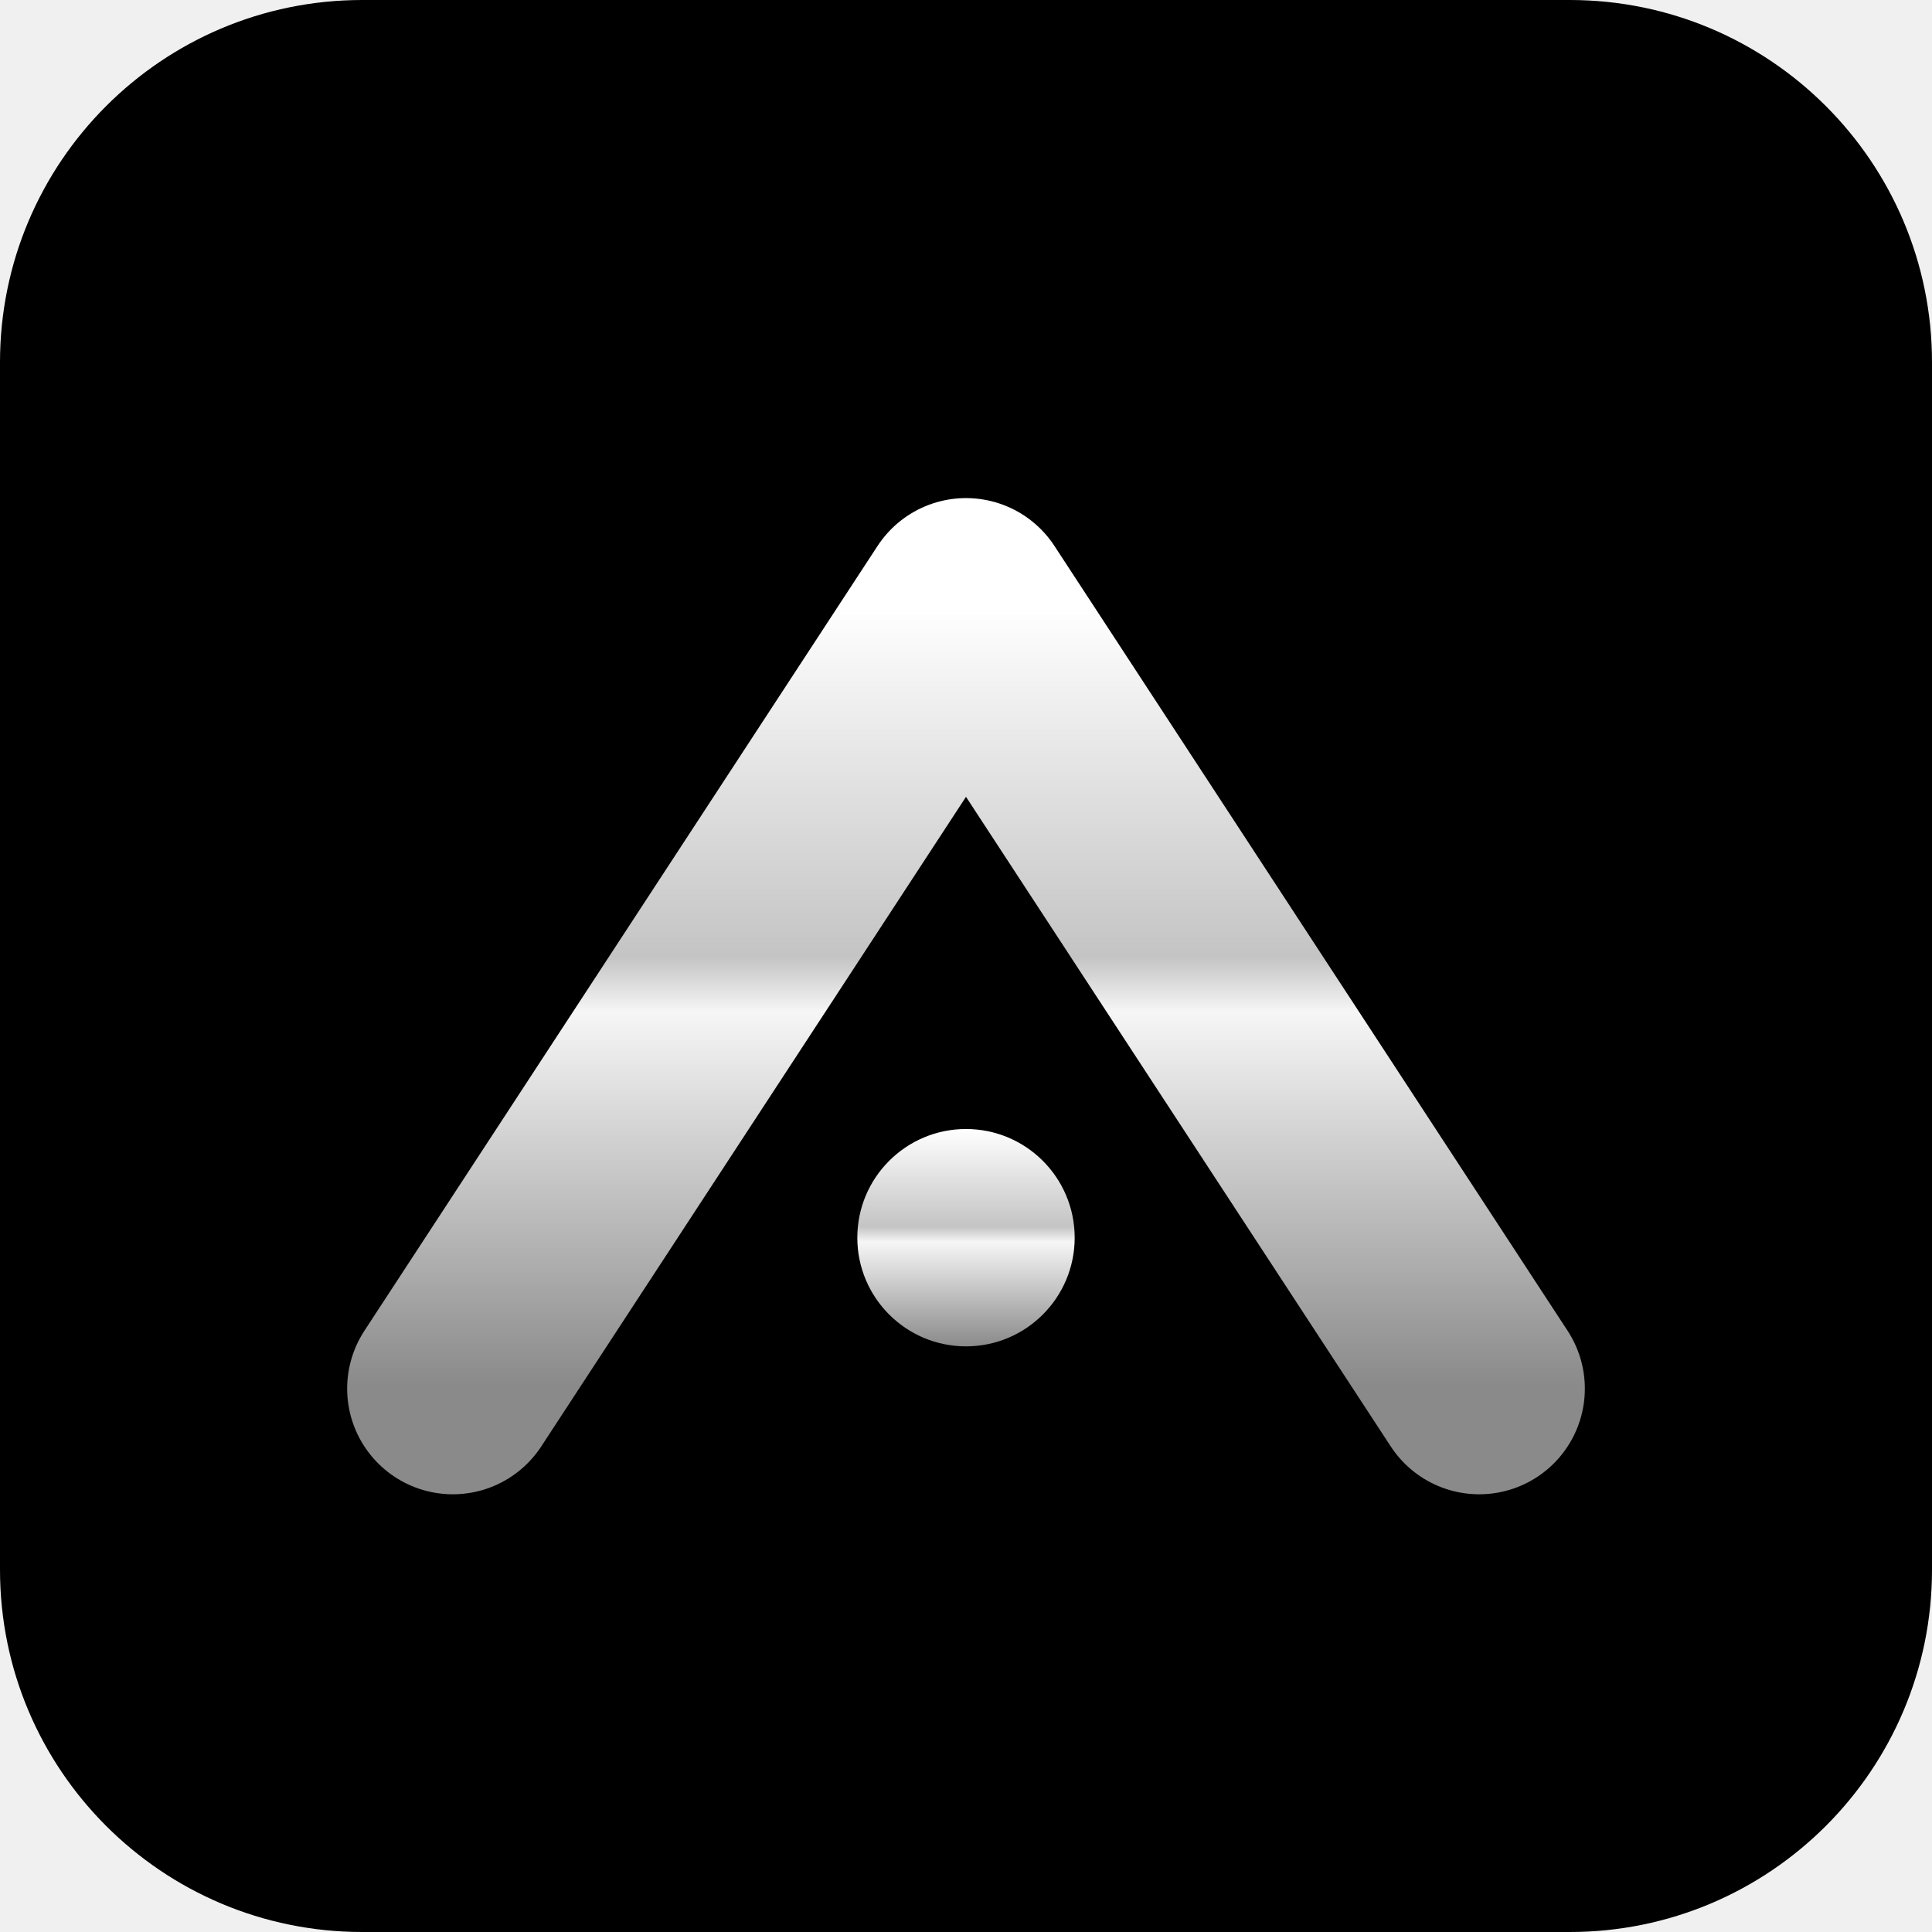
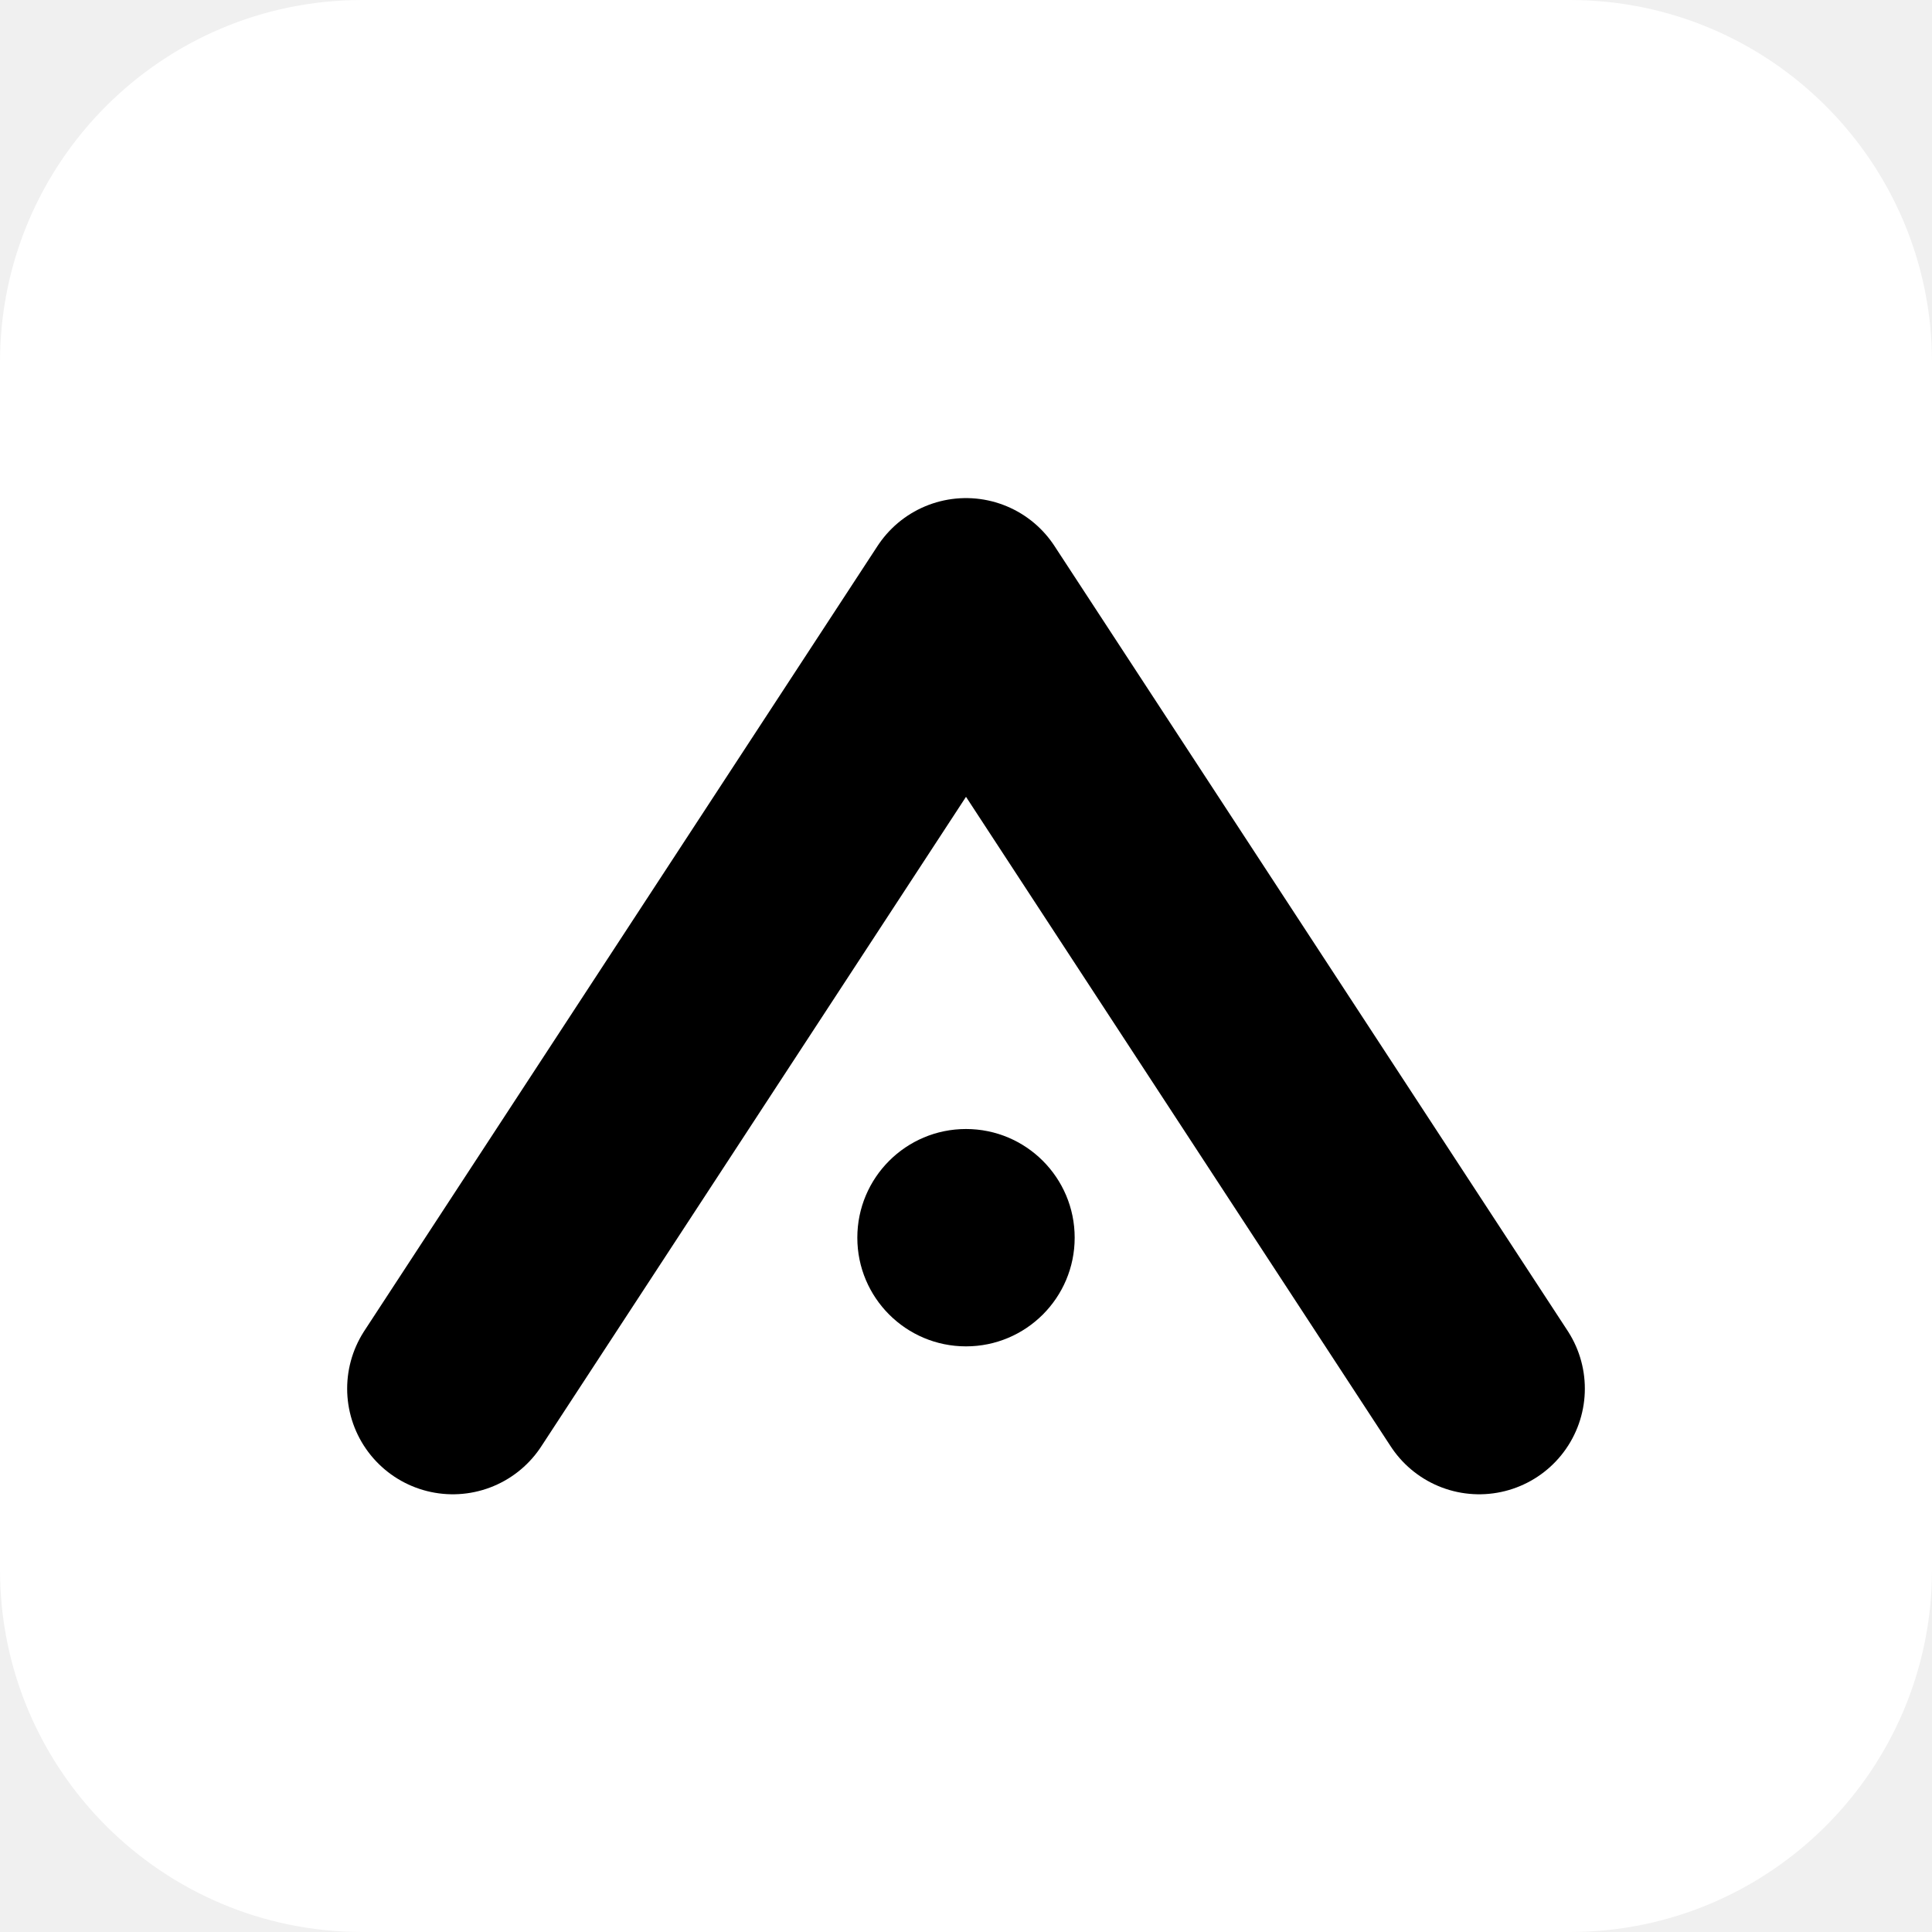
<svg xmlns="http://www.w3.org/2000/svg" viewBox="0 0 64 64">
-   <defs>
-     <linearGradient id="silver" x1="0" y1="0" x2="0" y2="1">
-       <stop offset="0" stop-color="#ffffff" />
-       <stop offset="0.45" stop-color="#c4c4c4" />
-       <stop offset="0.52" stop-color="#f6f6f6" />
-       <stop offset="1" stop-color="#8a8a8a" />
-     </linearGradient>
-   </defs>
-   <rect width="64" height="64" rx="12" fill="#000000" />
-   <path d="M15 46 L32 20 L49 46" fill="none" stroke="url(#silver)" stroke-width="7" stroke-linecap="round" stroke-linejoin="round" />
-   <circle cx="32" cy="41" r="3.6" fill="url(#silver)" />
+   <rect width="64" height="64" rx="12" fill="#ffffff" />
+   <path d="M15 46 L32 20 L49 46" fill="none" stroke="#000000" stroke-width="7" stroke-linecap="round" stroke-linejoin="round" />
+   <circle cx="32" cy="41" r="3.6" fill="#000000" />
</svg>
